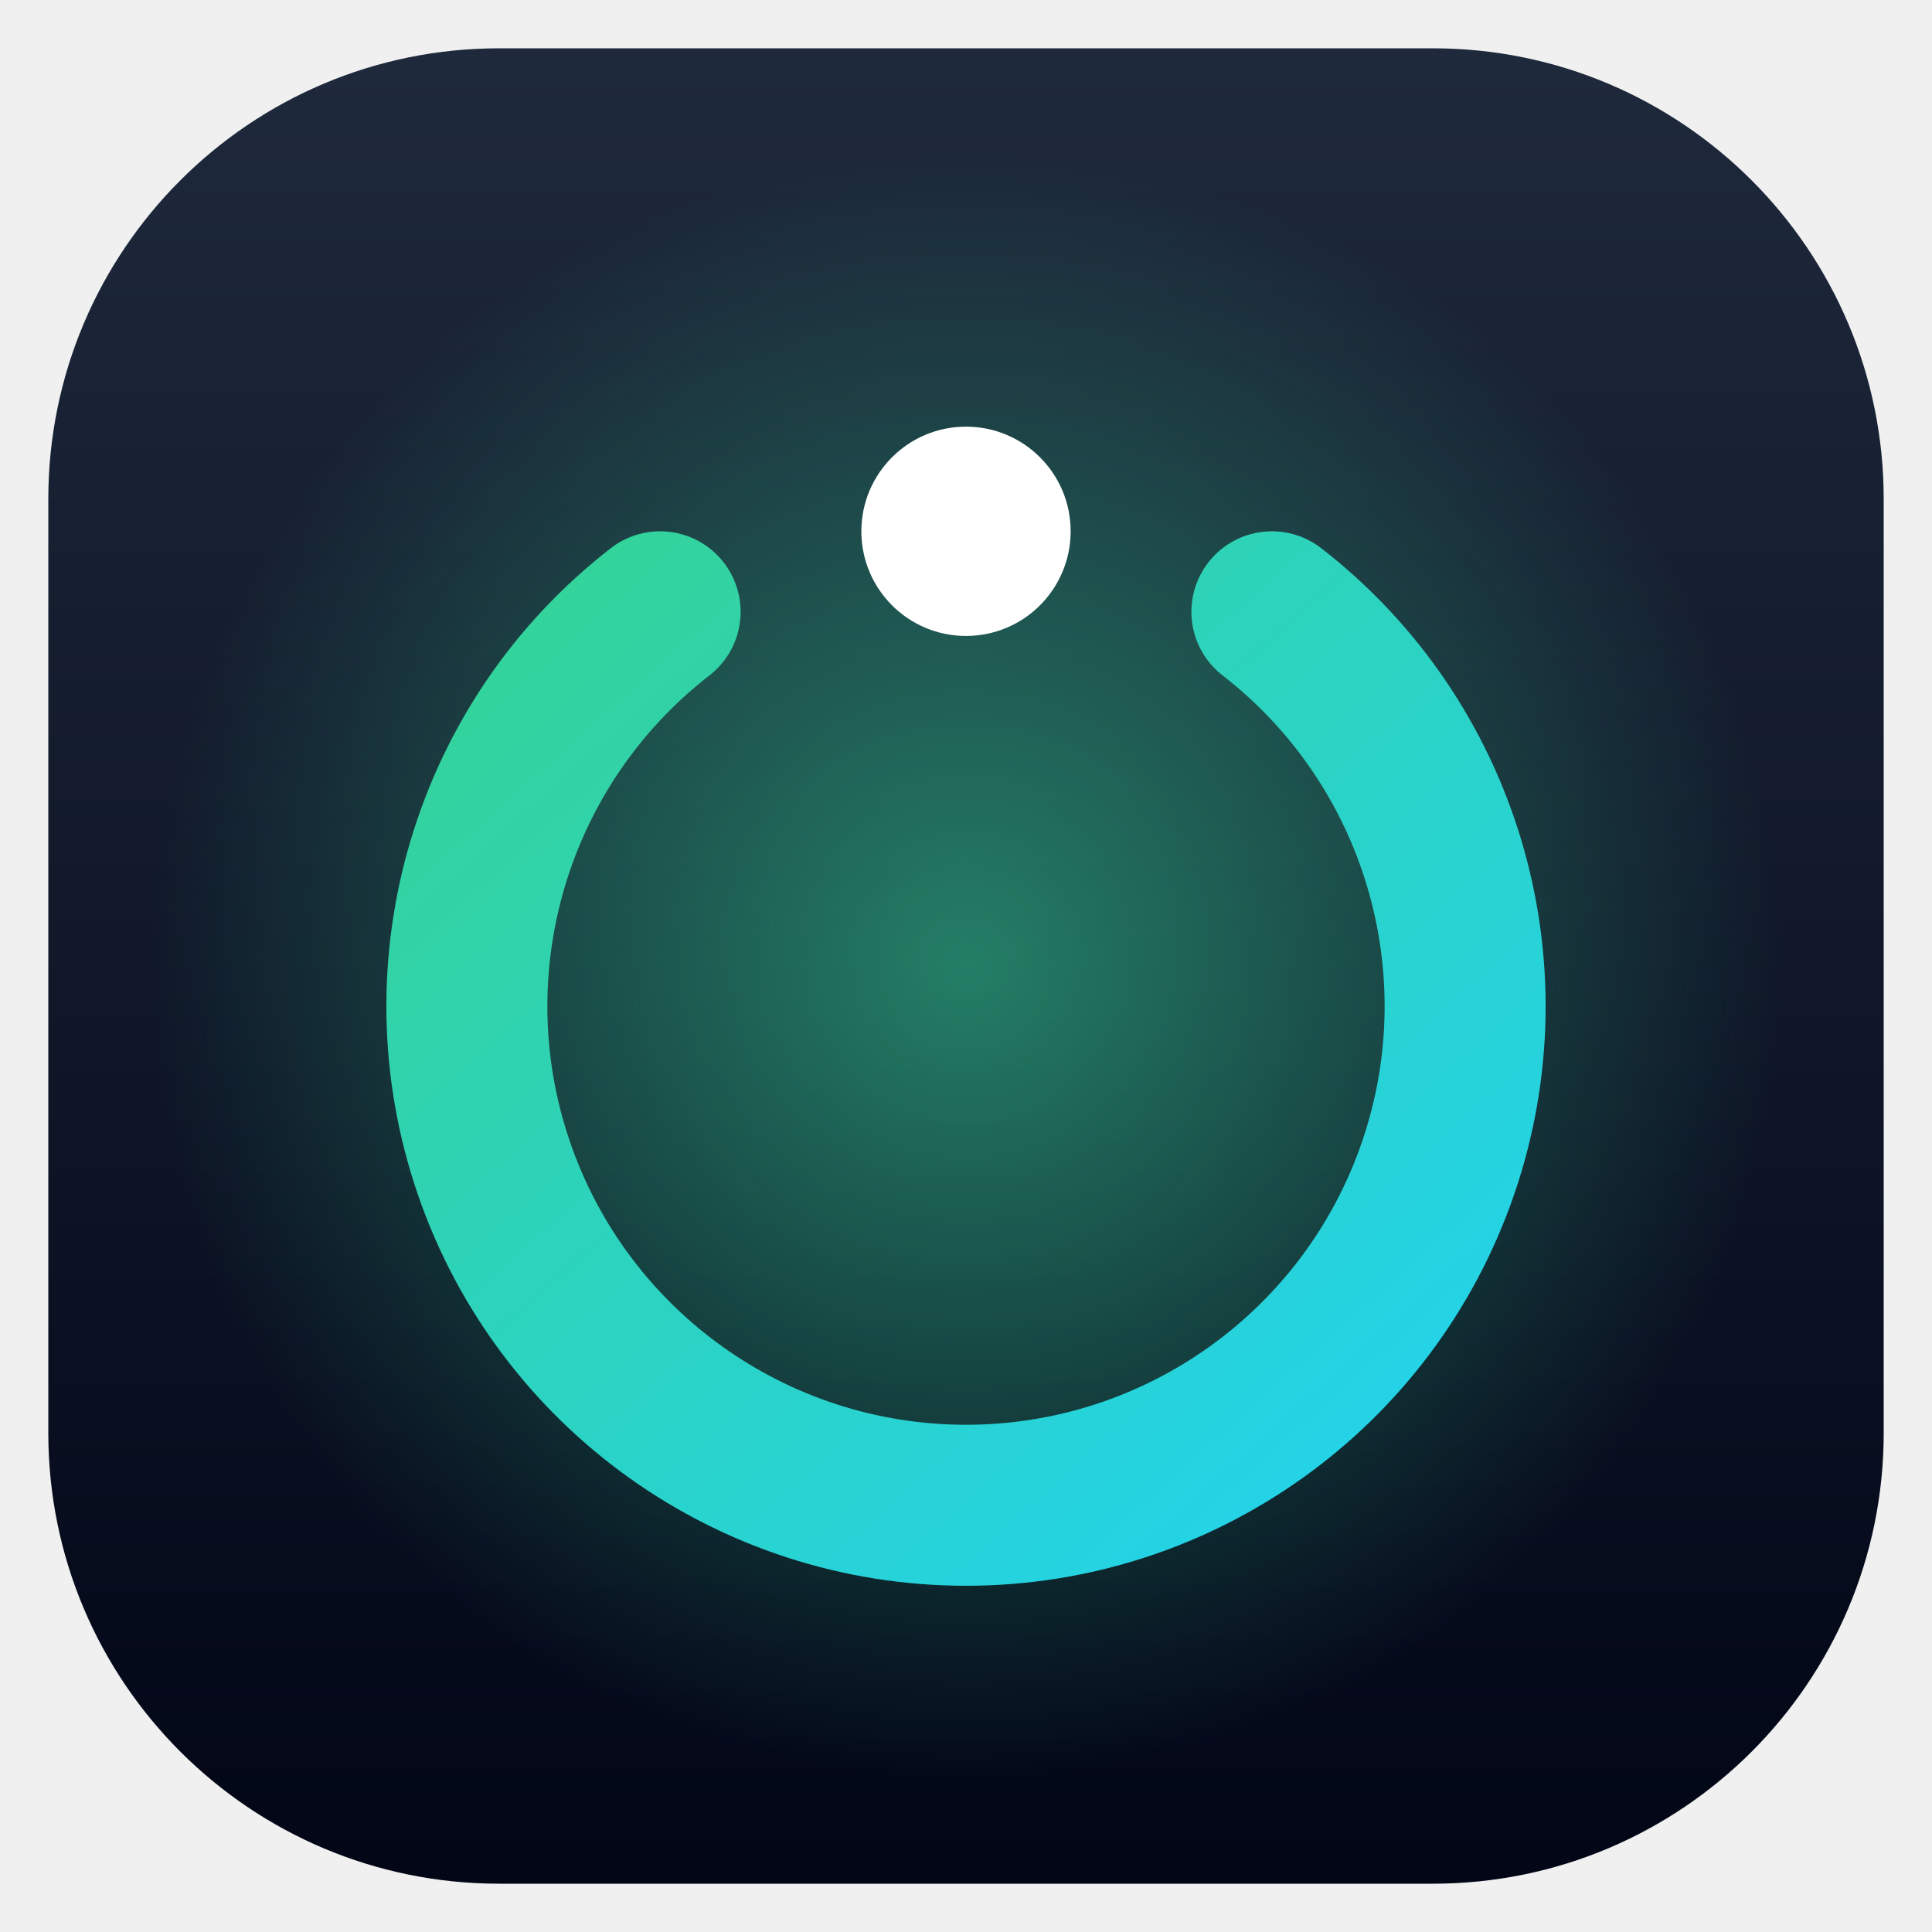
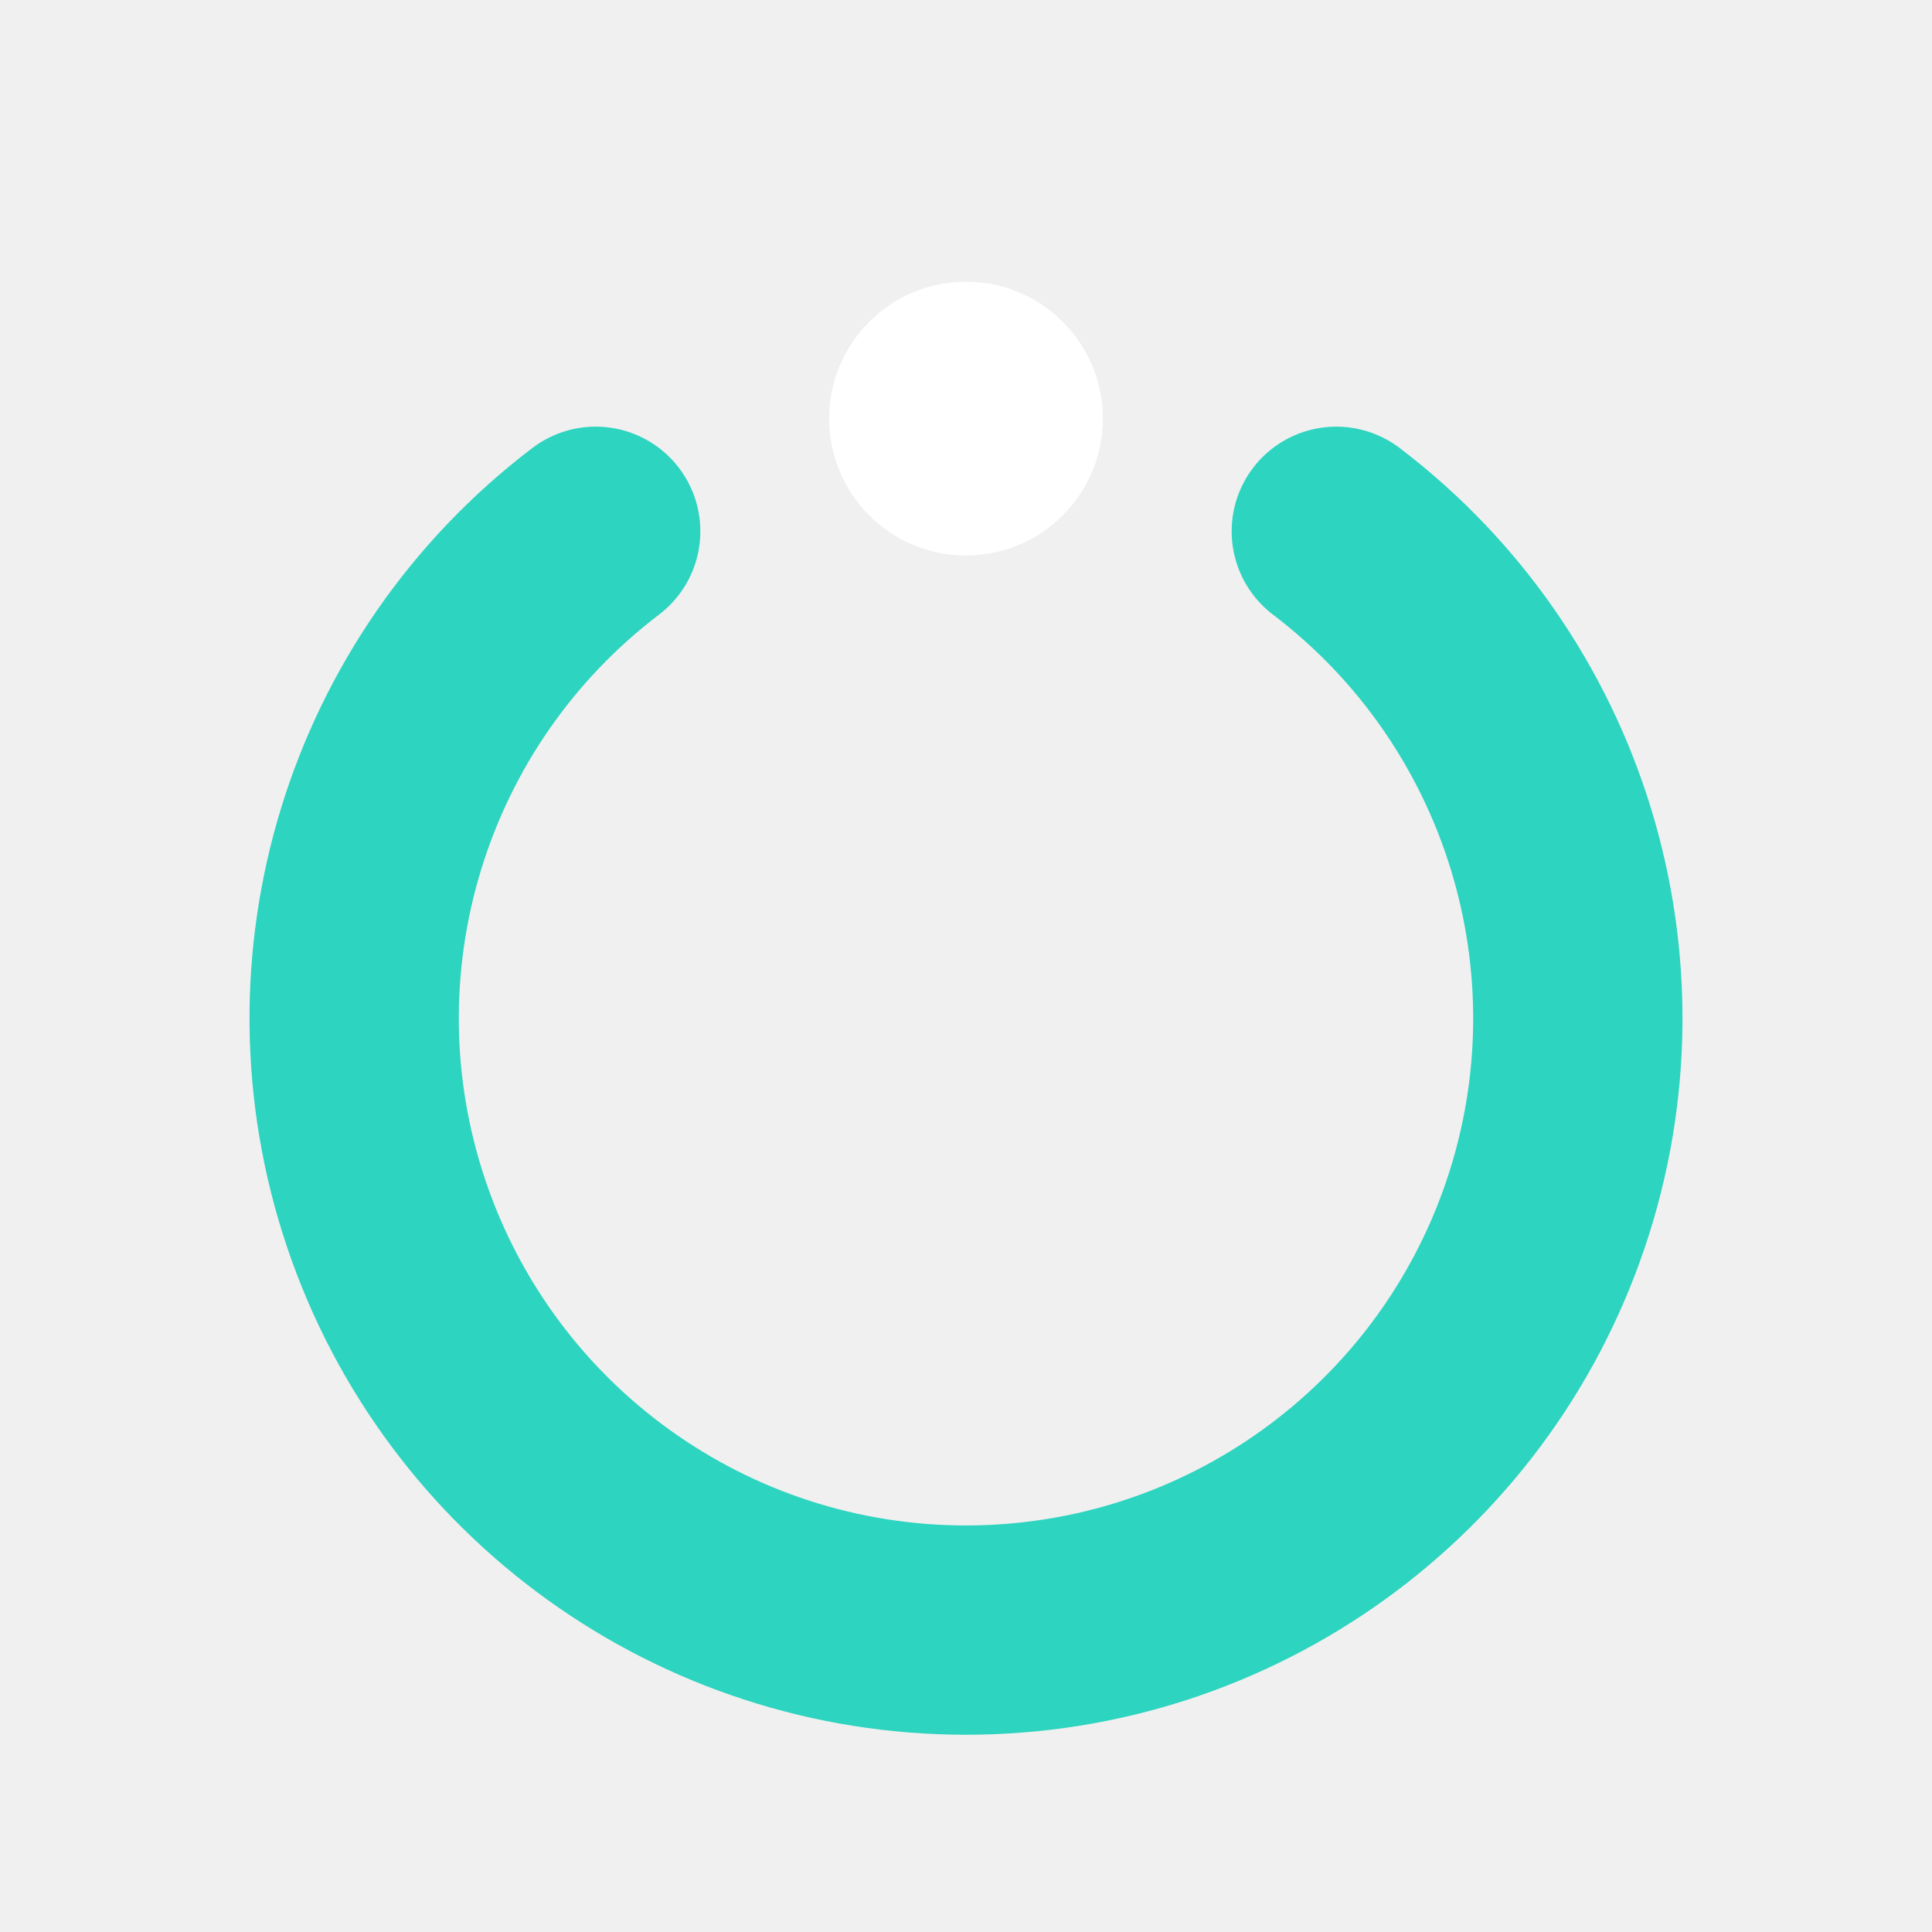
<svg xmlns="http://www.w3.org/2000/svg" viewBox="0 0 240 240">
-   <defs>
-     <linearGradient id="bg" x1="0" y1="0" x2="0" y2="1">
-       <stop offset="0" stop-color="#1e293b" />
-       <stop offset="1" stop-color="#020617" />
-     </linearGradient>
-     <linearGradient id="ring" x1="0" y1="0" x2="1" y2="1">
-       <stop offset="0" stop-color="#34d399" />
-       <stop offset="1" stop-color="#22d3ee" />
-     </linearGradient>
-     <radialGradient id="glow" cx="0.5" cy="0.5" r="0.5">
-       <stop offset="0" stop-color="#34d399" stop-opacity="0.55" />
-       <stop offset="1" stop-color="#34d399" stop-opacity="0" />
-     </radialGradient>
-   </defs>
-   <rect x="6" y="6" width="228" height="228" rx="56" fill="url(#bg)" />
-   <circle cx="120" cy="120" r="102" fill="url(#glow)" />
-   <path d="M82 76 A62 62 0 1 0 158 76" fill="none" stroke="url(#ring)" stroke-width="20" stroke-linecap="round" />
-   <circle cx="120" cy="66" r="13" fill="#fff" />
+   <path d="M74 66 A76 76 0 1 0 166 66" fill="none" stroke="#2dd4bf" stroke-width="26" stroke-linecap="round" />
+   <circle cx="120" cy="52" r="17" fill="#ffffff" />
</svg>
